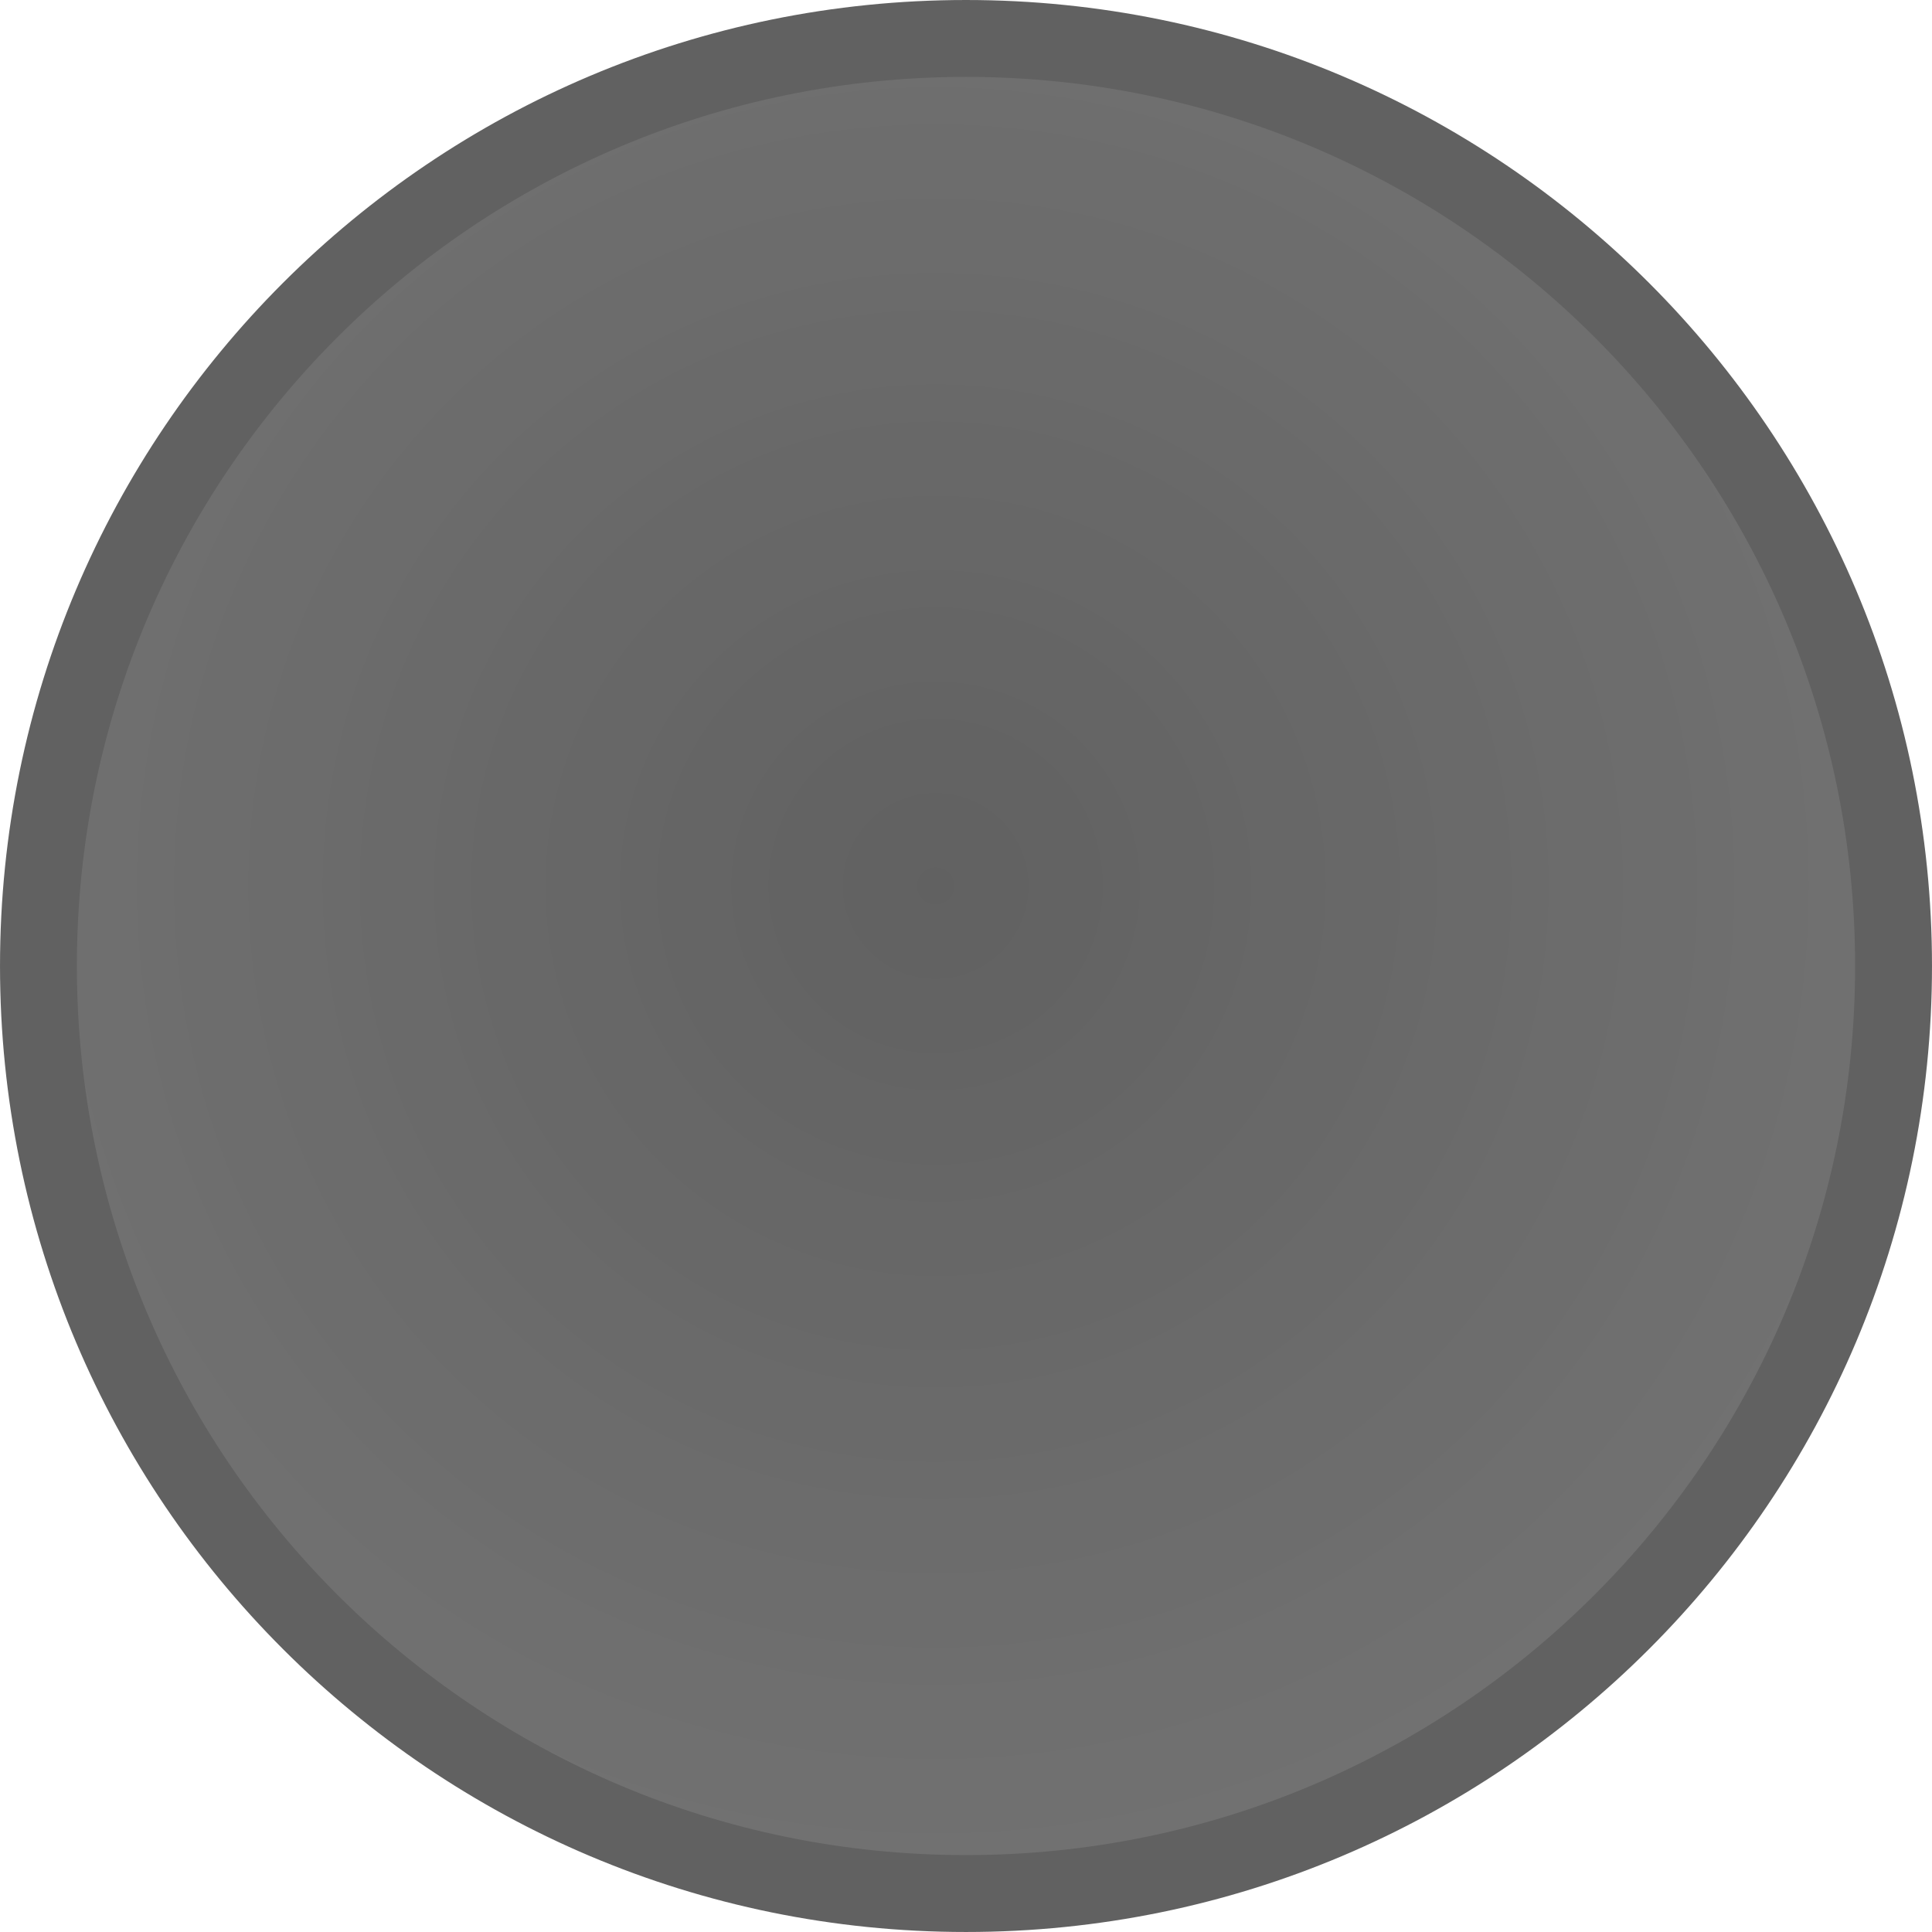
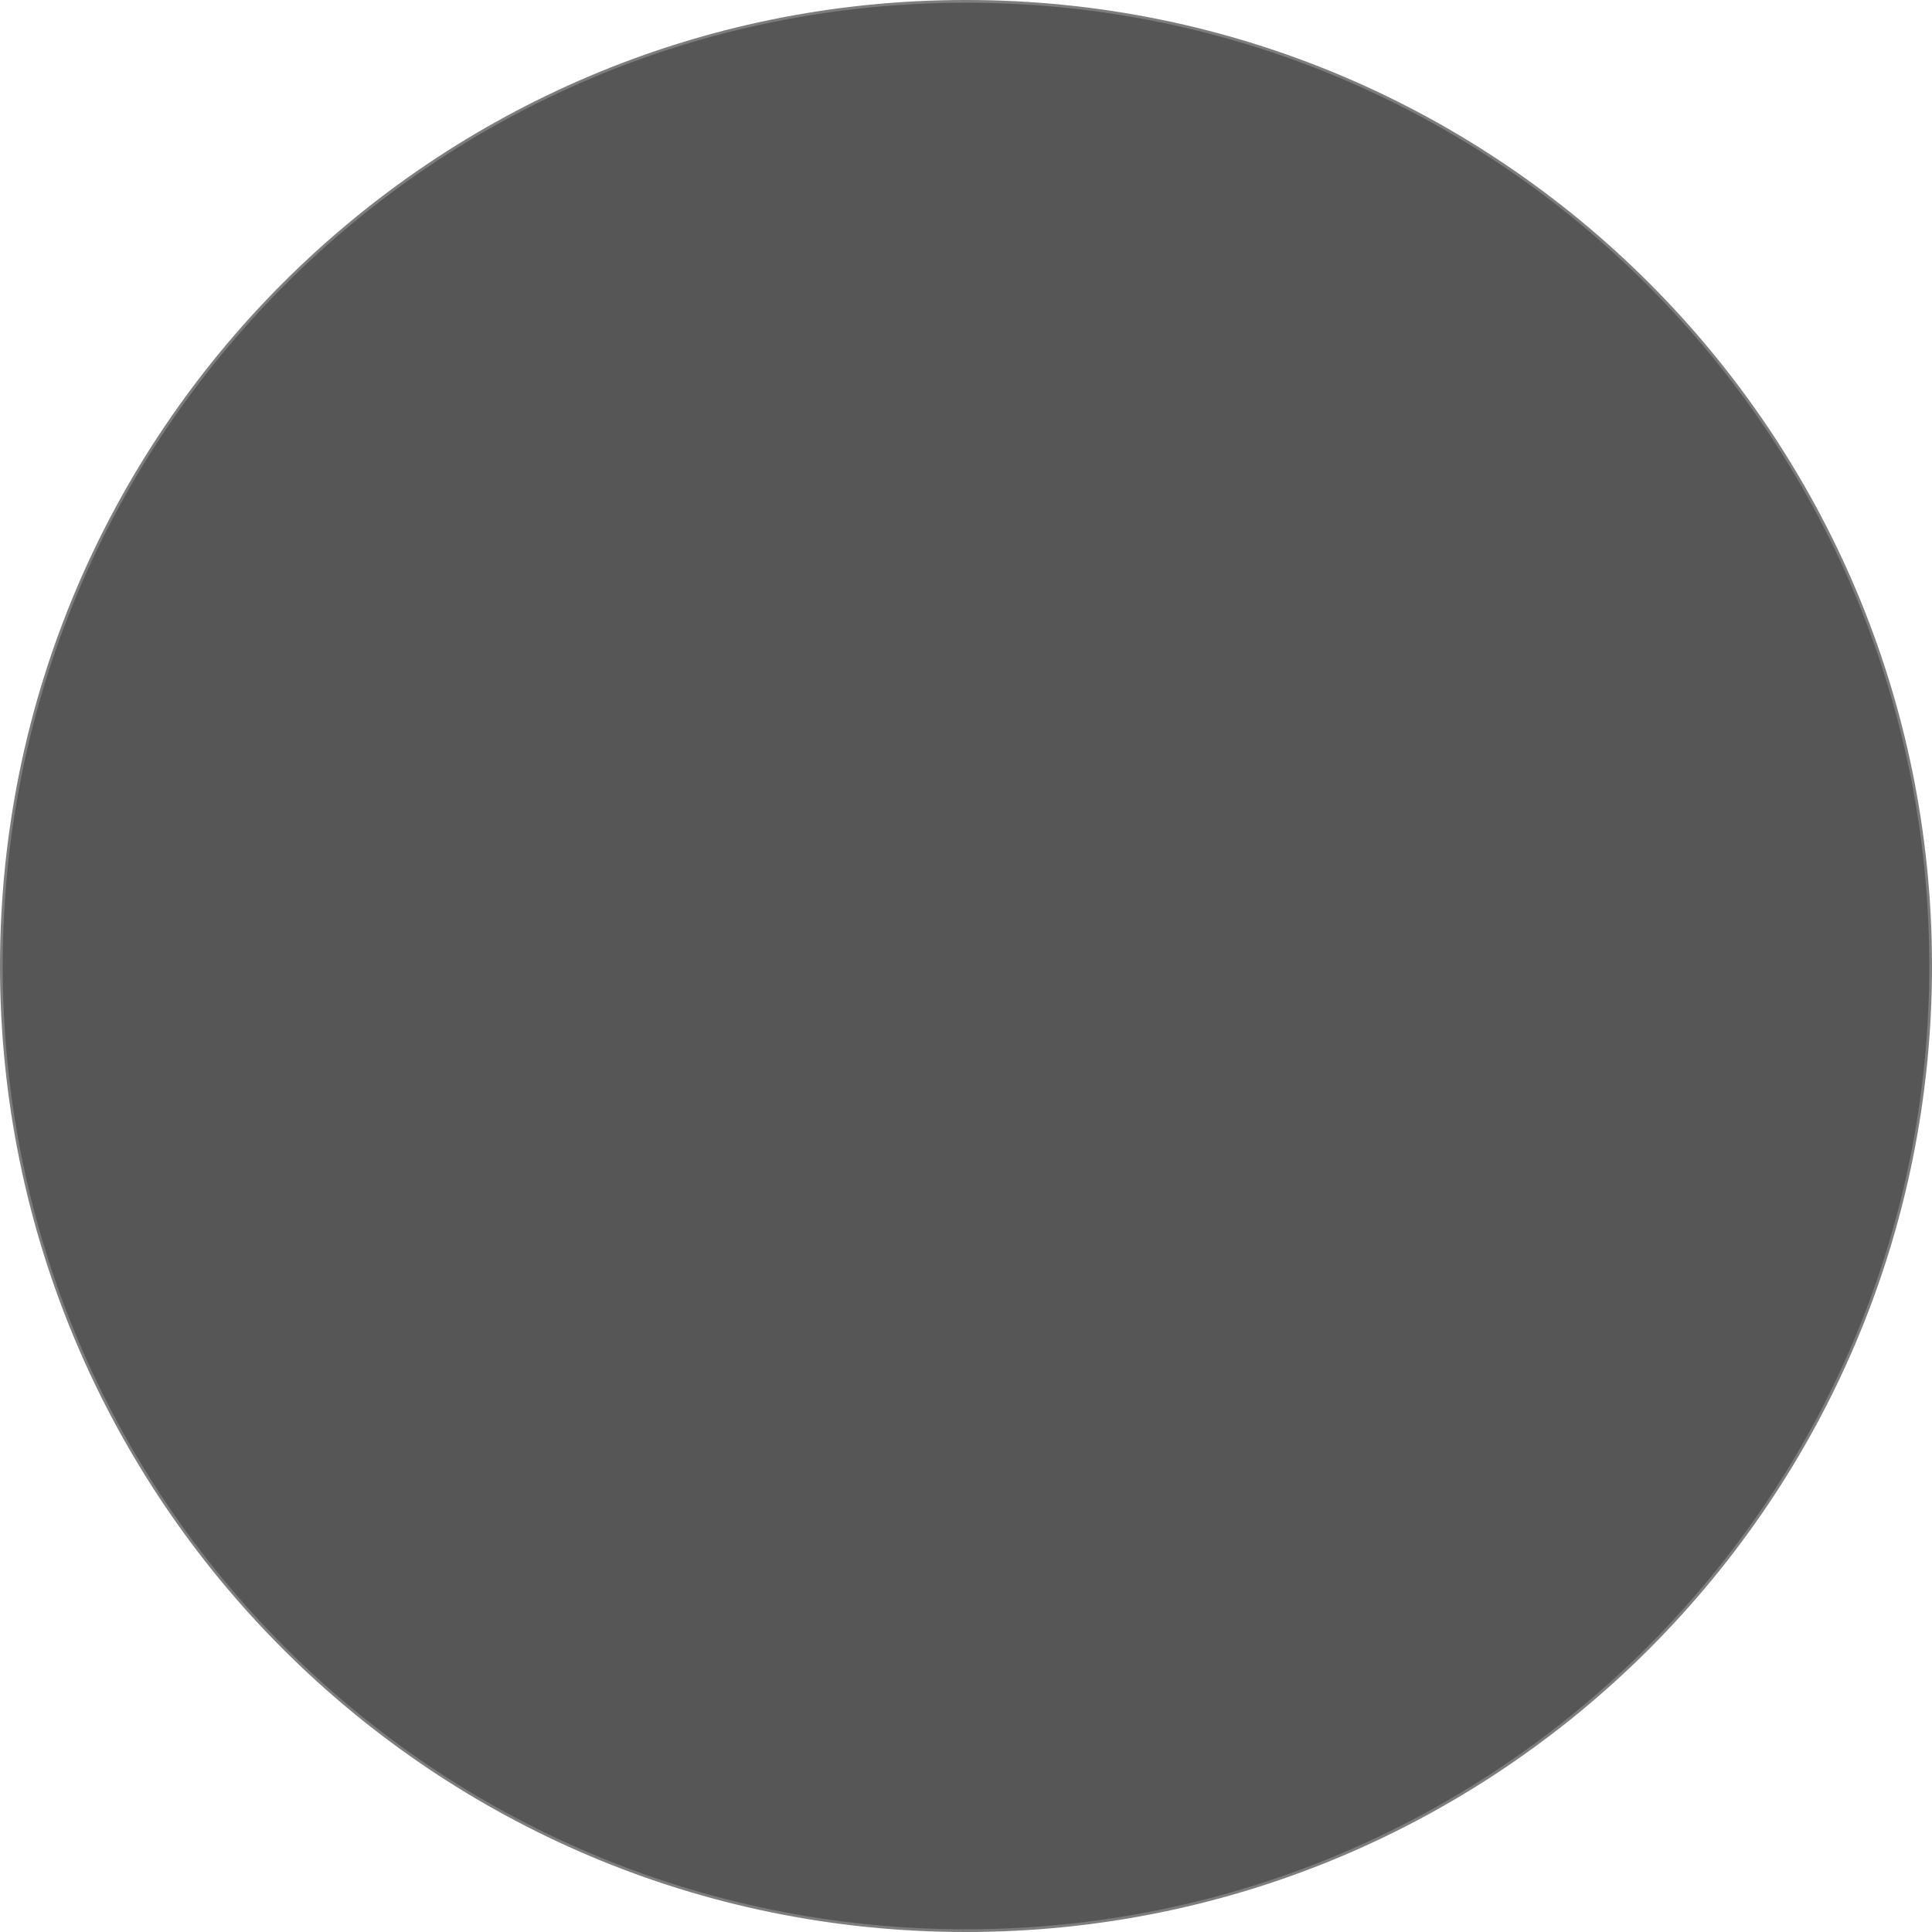
- <svg xmlns="http://www.w3.org/2000/svg" xmlns:xlink="http://www.w3.org/1999/xlink" width="500" height="500" viewBox="0 0 132.292 132.292" version="1.1" id="svg8">
-   <defs id="defs2">
-     <linearGradient id="linearGradient850">
-       <stop style="stop-color:#000000;stop-opacity:1" offset="0" id="stop846" />
-       <stop style="stop-color:#1a1a1a;stop-opacity:1" offset="1" id="stop848" />
-     </linearGradient>
-     <radialGradient xlink:href="#linearGradient850" id="radialGradient852" cx="64.067" cy="225.373" fx="64.067" fy="225.373" r="66.146" gradientUnits="userSpaceOnUse" />
-   </defs>
+ <svg xmlns="http://www.w3.org/2000/svg" width="500" height="500" viewBox="0 0 132.292 132.292" version="1.1" id="svg8">
+   <defs id="defs2" />
  <g id="layer1" transform="translate(0,-164.7083)" style="display:inline">
-     <circle style="fill:url(#radialGradient852);fill-opacity:1;stroke:#000000;stroke-width:5.265;stroke-linecap:round;stroke-linejoin:round;stroke-miterlimit:4;stroke-dasharray:none;stroke-dashoffset:0;stroke-opacity:1;paint-order:normal;opacity:0.62" id="path836" cx="66.146" cy="230.854" r="63.513" />
+     <circle style="opacity:0.662;fill:#000000;fill-opacity:1;stroke:#000000;stroke-width:0.371;stroke-linecap:round;stroke-linejoin:round;stroke-miterlimit:4;stroke-dasharray:none;stroke-dashoffset:0;stroke-opacity:0.769;paint-order:normal" id="path13" cx="66.146" cy="230.854" r="65.961" />
  </g>
</svg>
